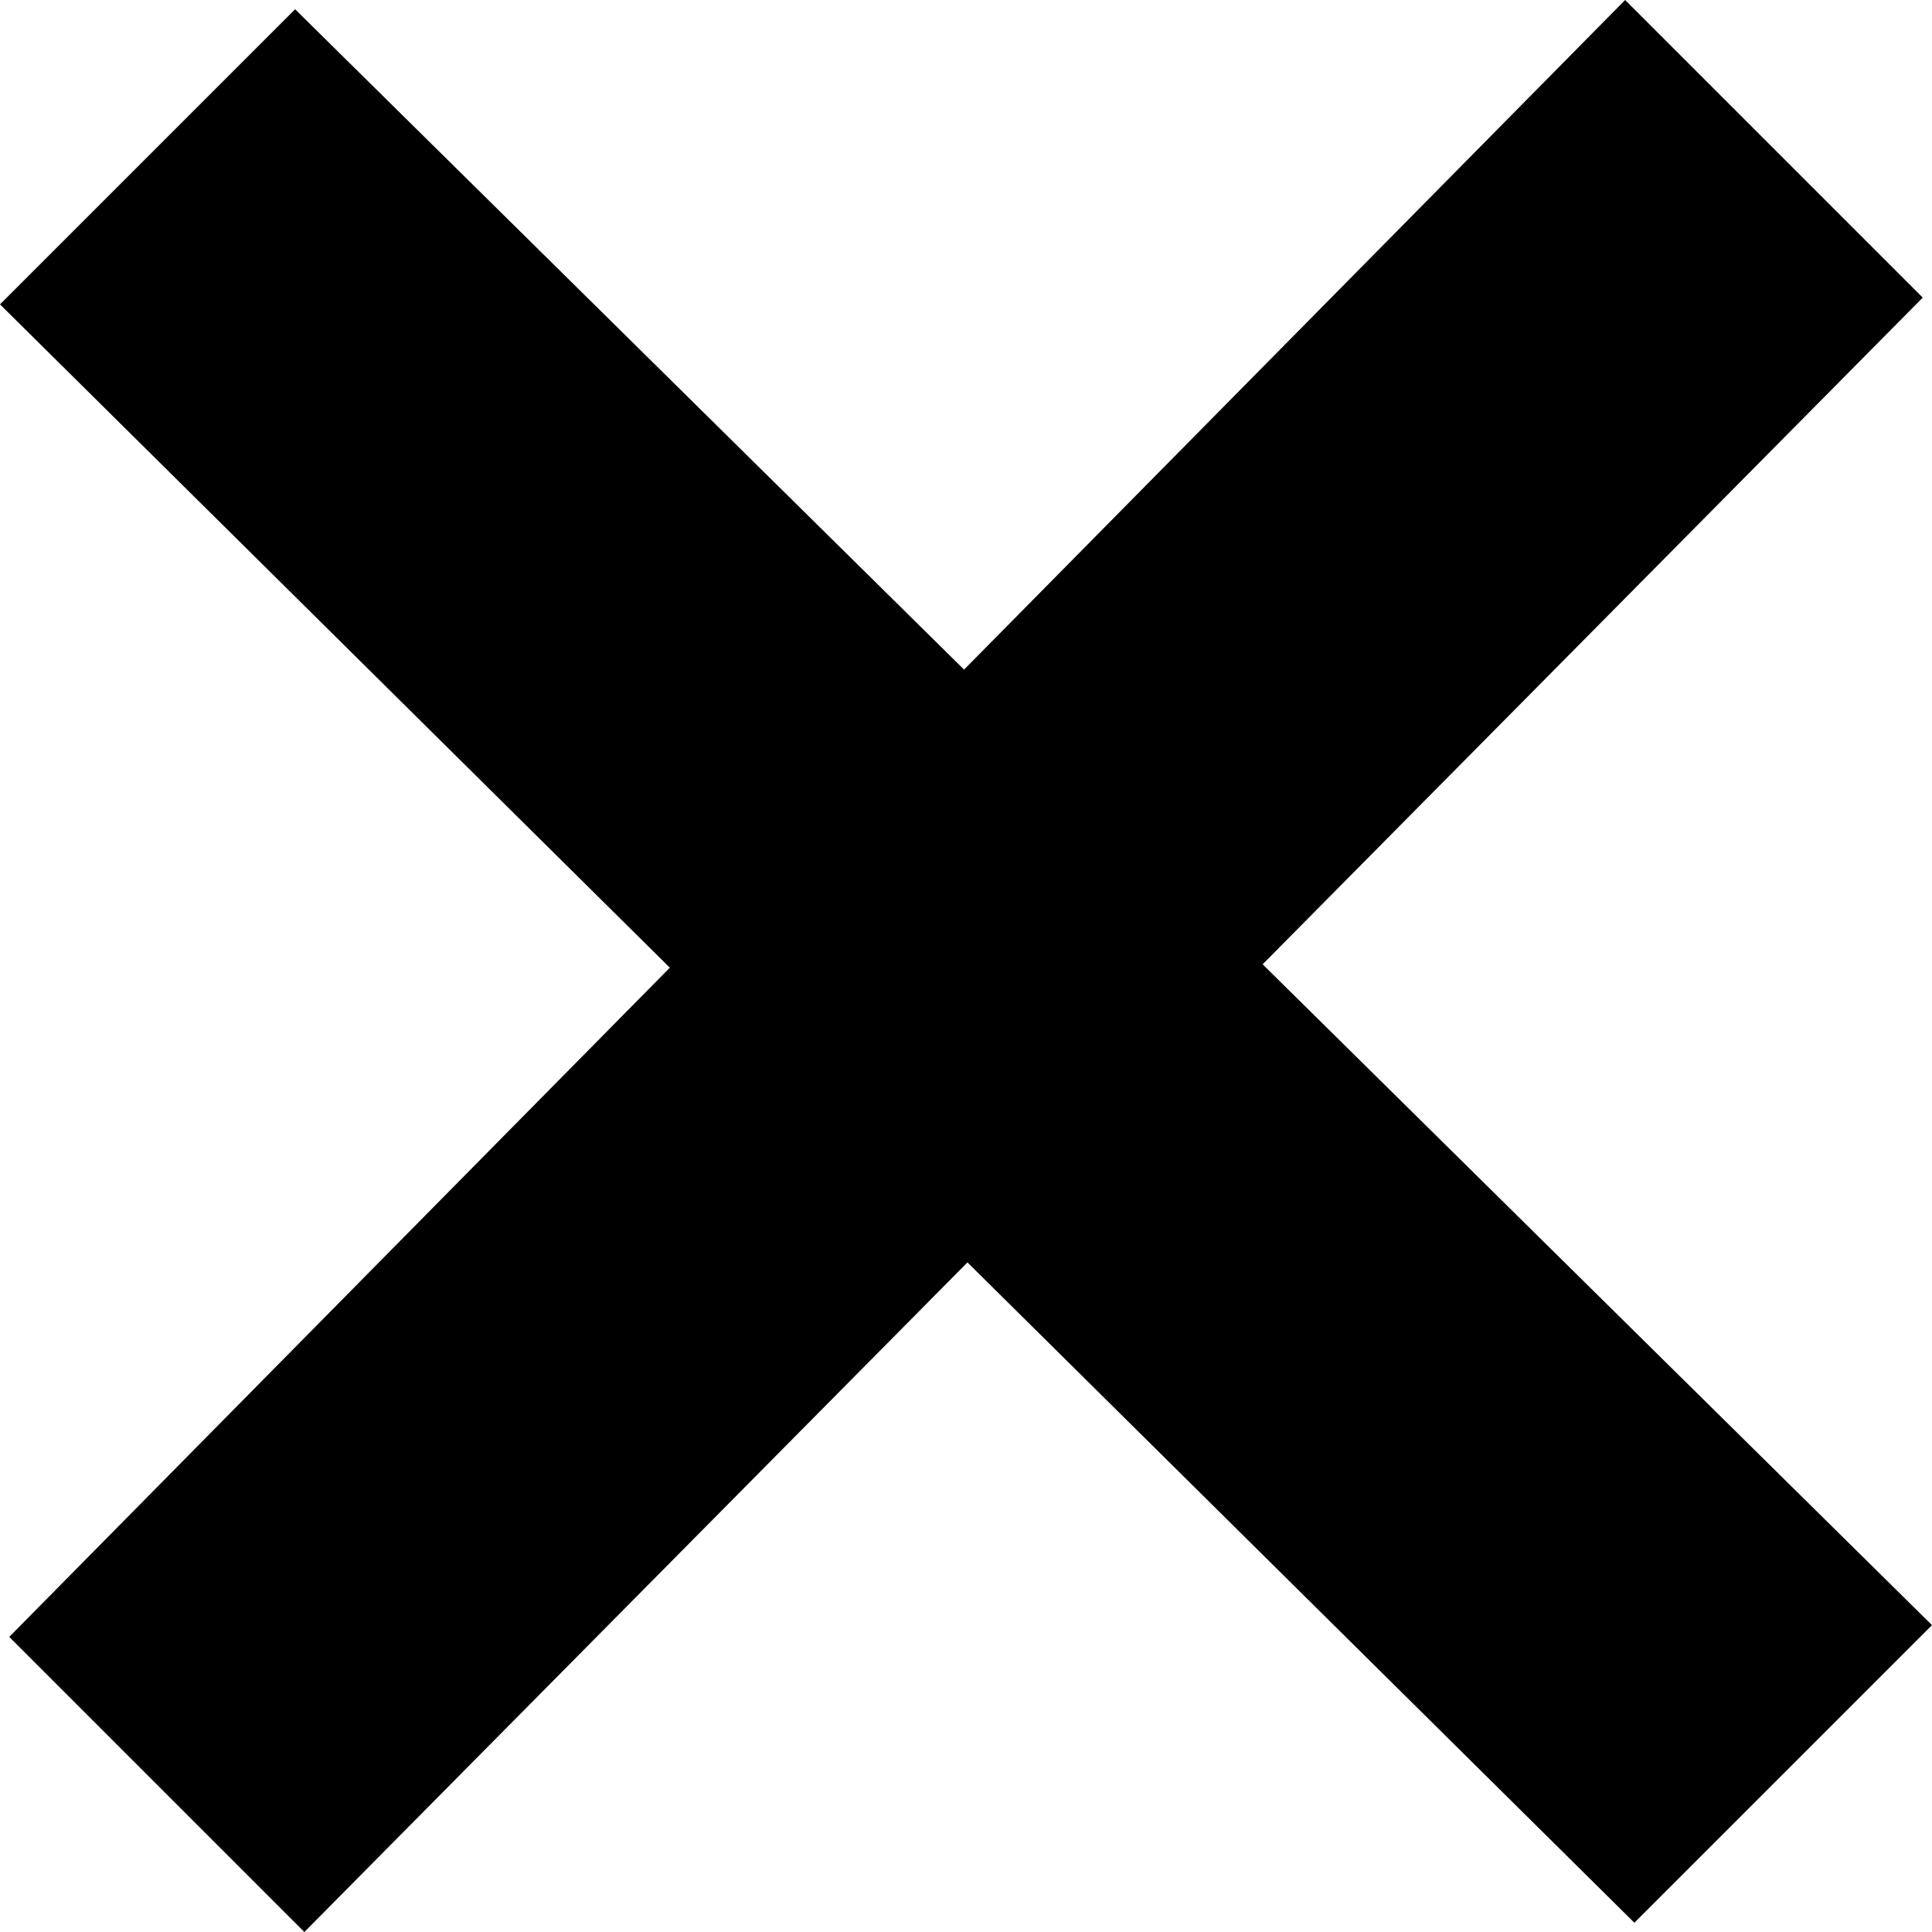
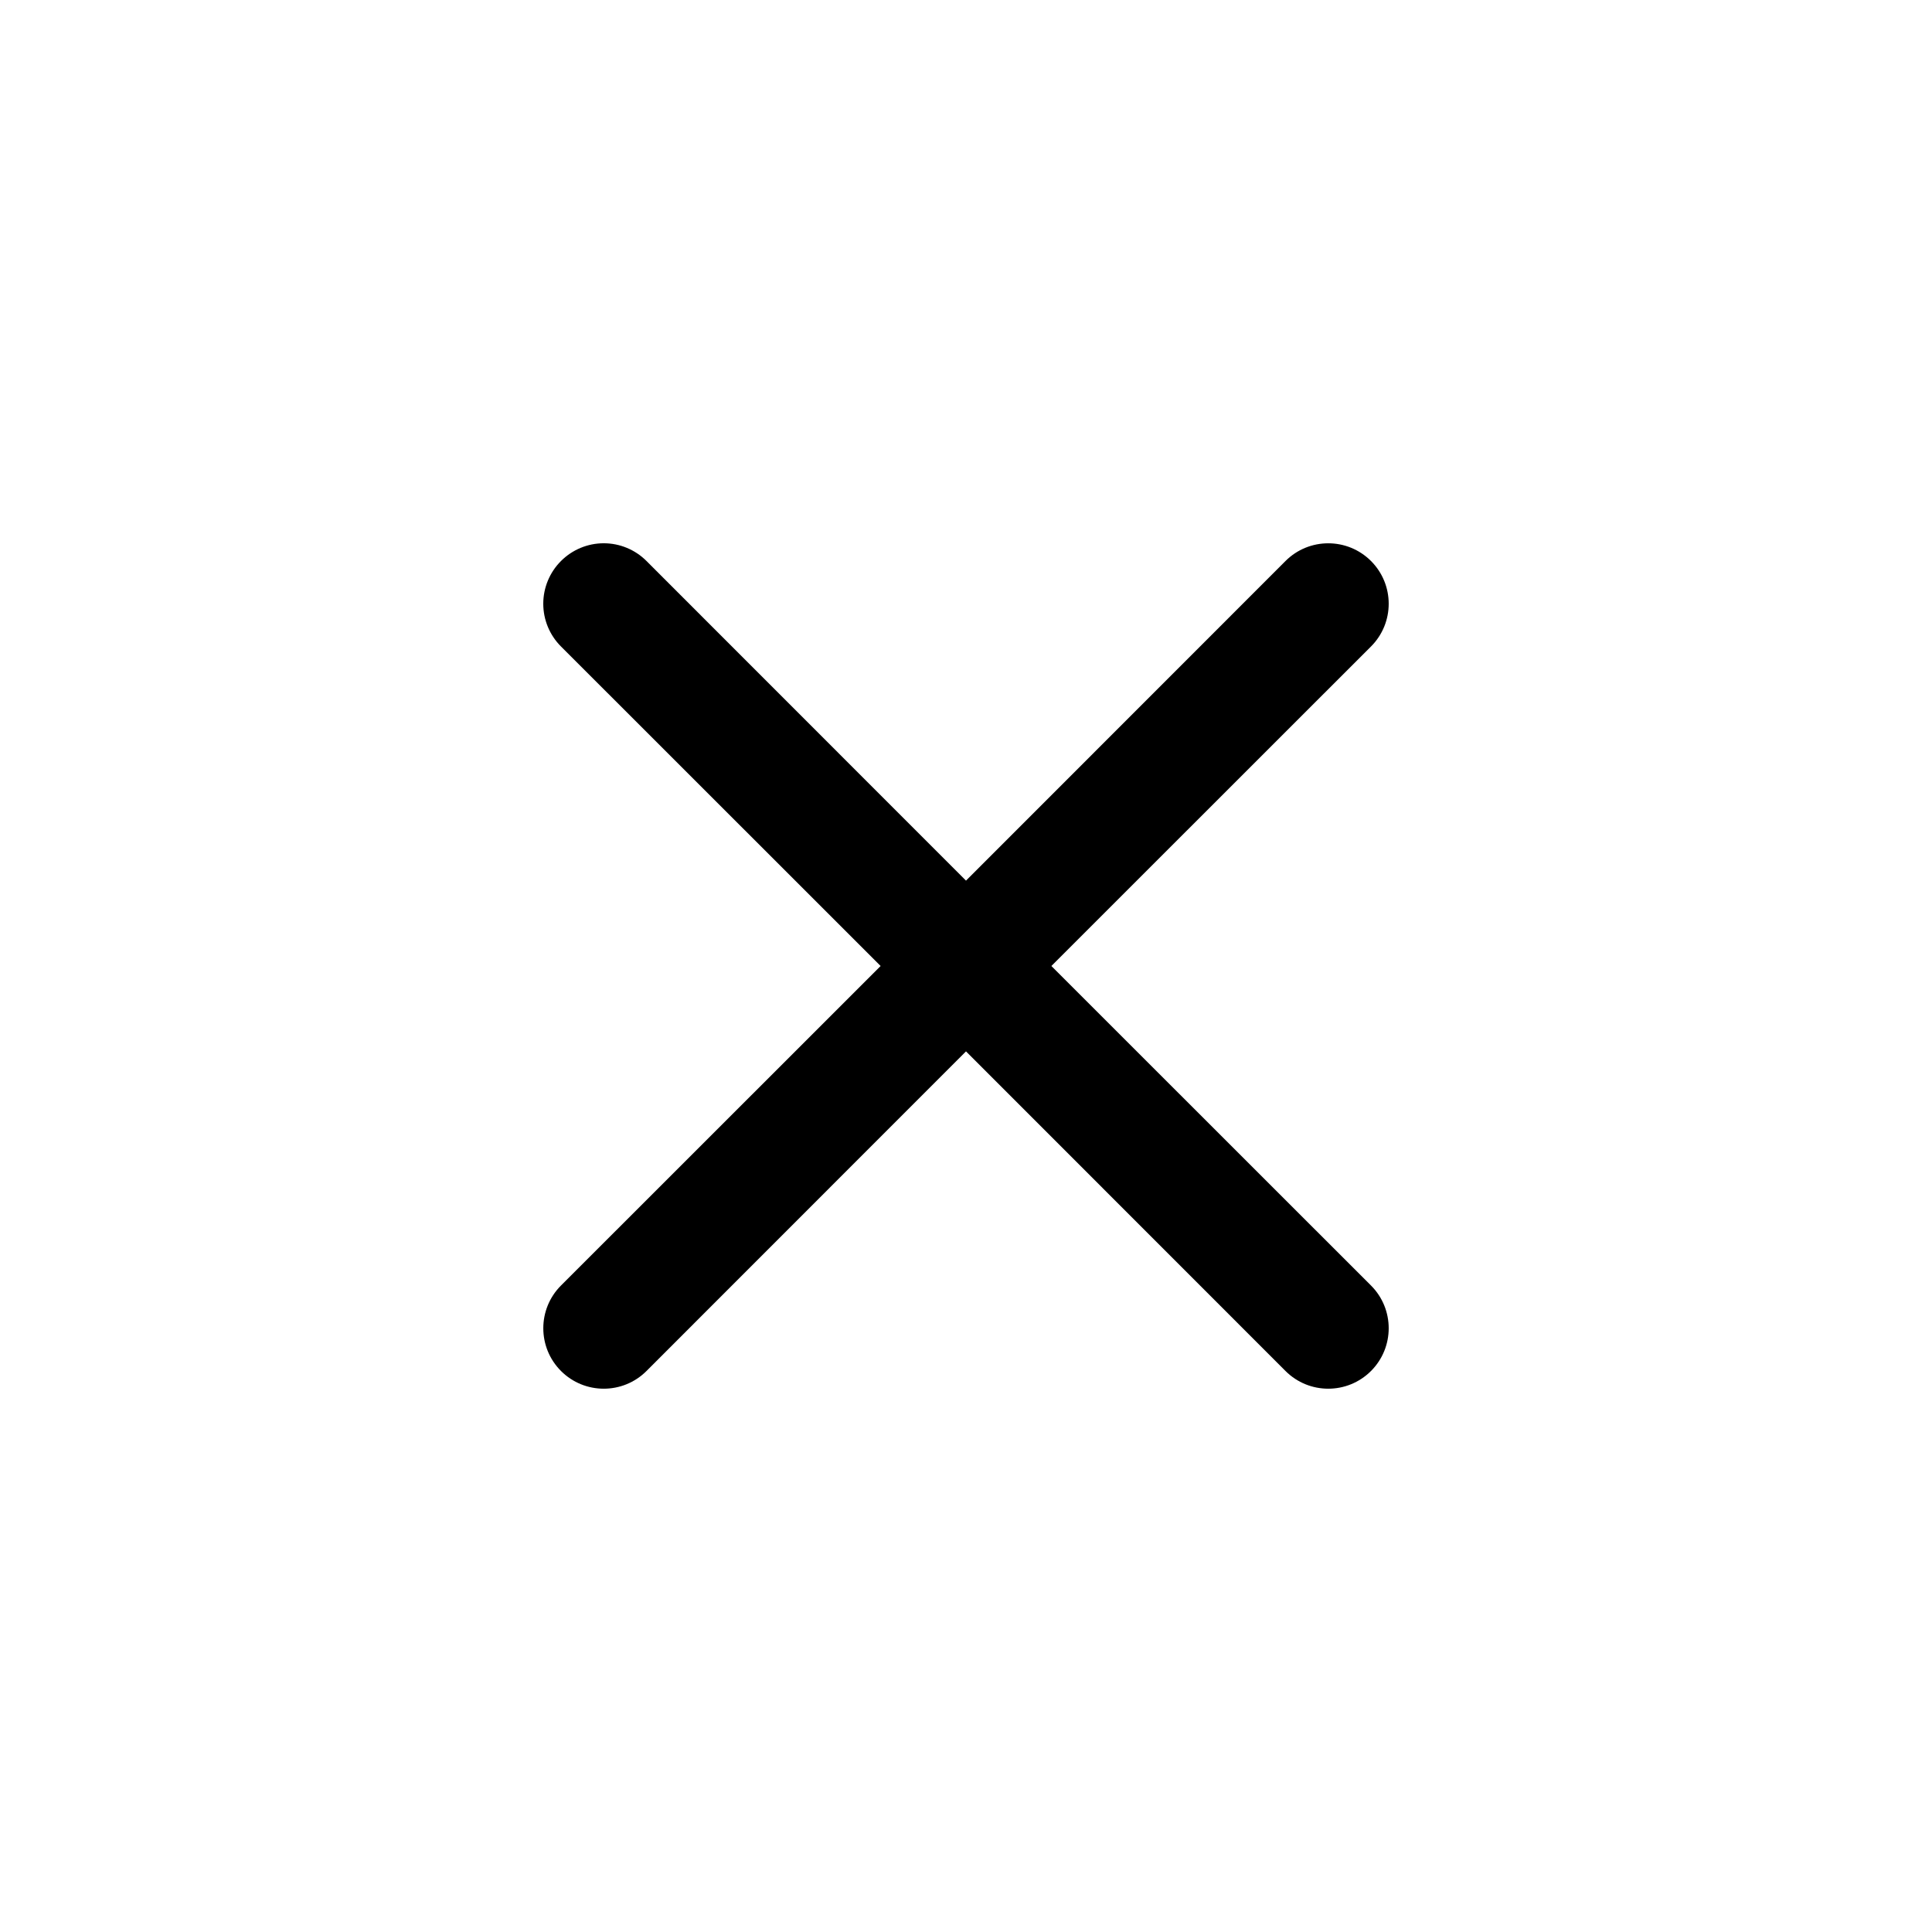
- <svg xmlns="http://www.w3.org/2000/svg" width="24" height="24" viewBox="0 0 24 24">
-   <path d="M24 20.188l-8.315-8.209 8.2-8.282-3.697-3.697-8.212 8.318-8.31-8.203-3.666 3.666 8.321 8.24-8.206 8.313 3.666 3.666 8.237-8.318 8.285 8.203z">
- 
-     </path>
+ <svg xmlns="http://www.w3.org/2000/svg" width="16" height="16" fill="currentColor" class="bi bi-x" viewBox="0 0 16 16">
+   <path d="M4.646 4.646a.5.5 0 0 1 .708 0L8 7.293l2.646-2.647a.5.5 0 0 1 .708.708L8.707 8l2.647 2.646a.5.5 0 0 1-.708.708L8 8.707l-2.646 2.647a.5.5 0 0 1-.708-.708L7.293 8 4.646 5.354a.5.5 0 0 1 0-.708" />
</svg>
